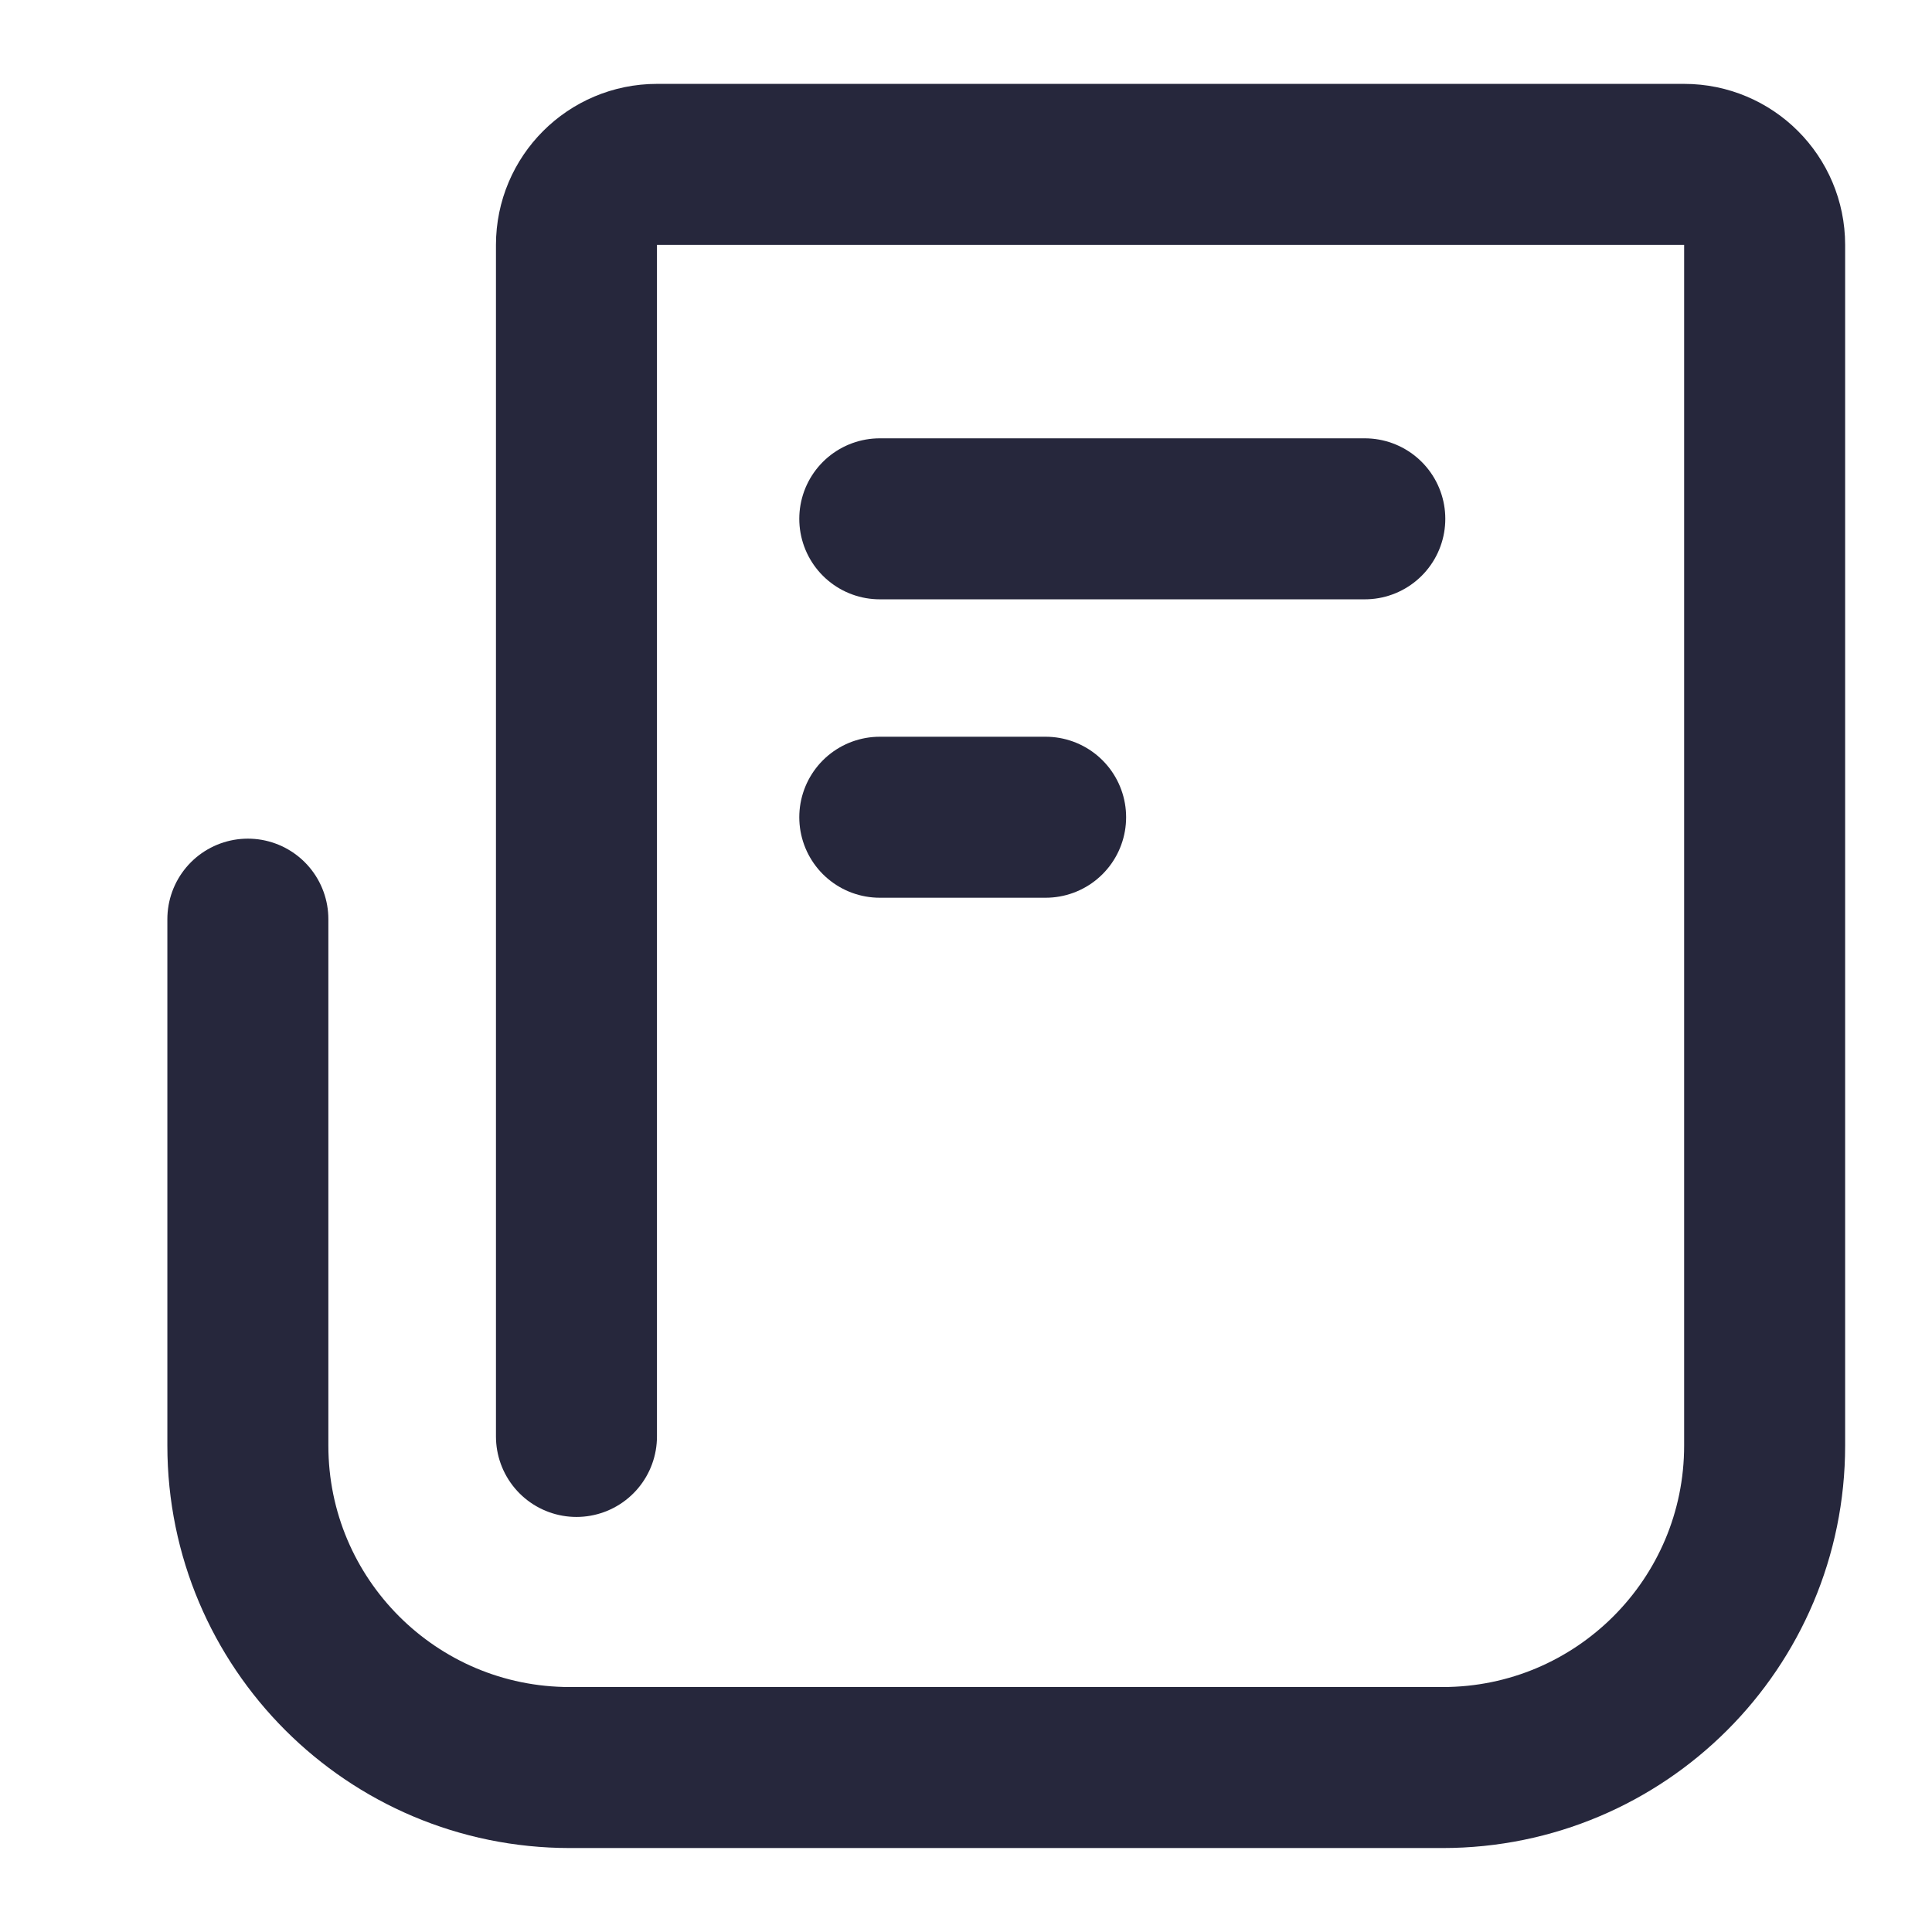
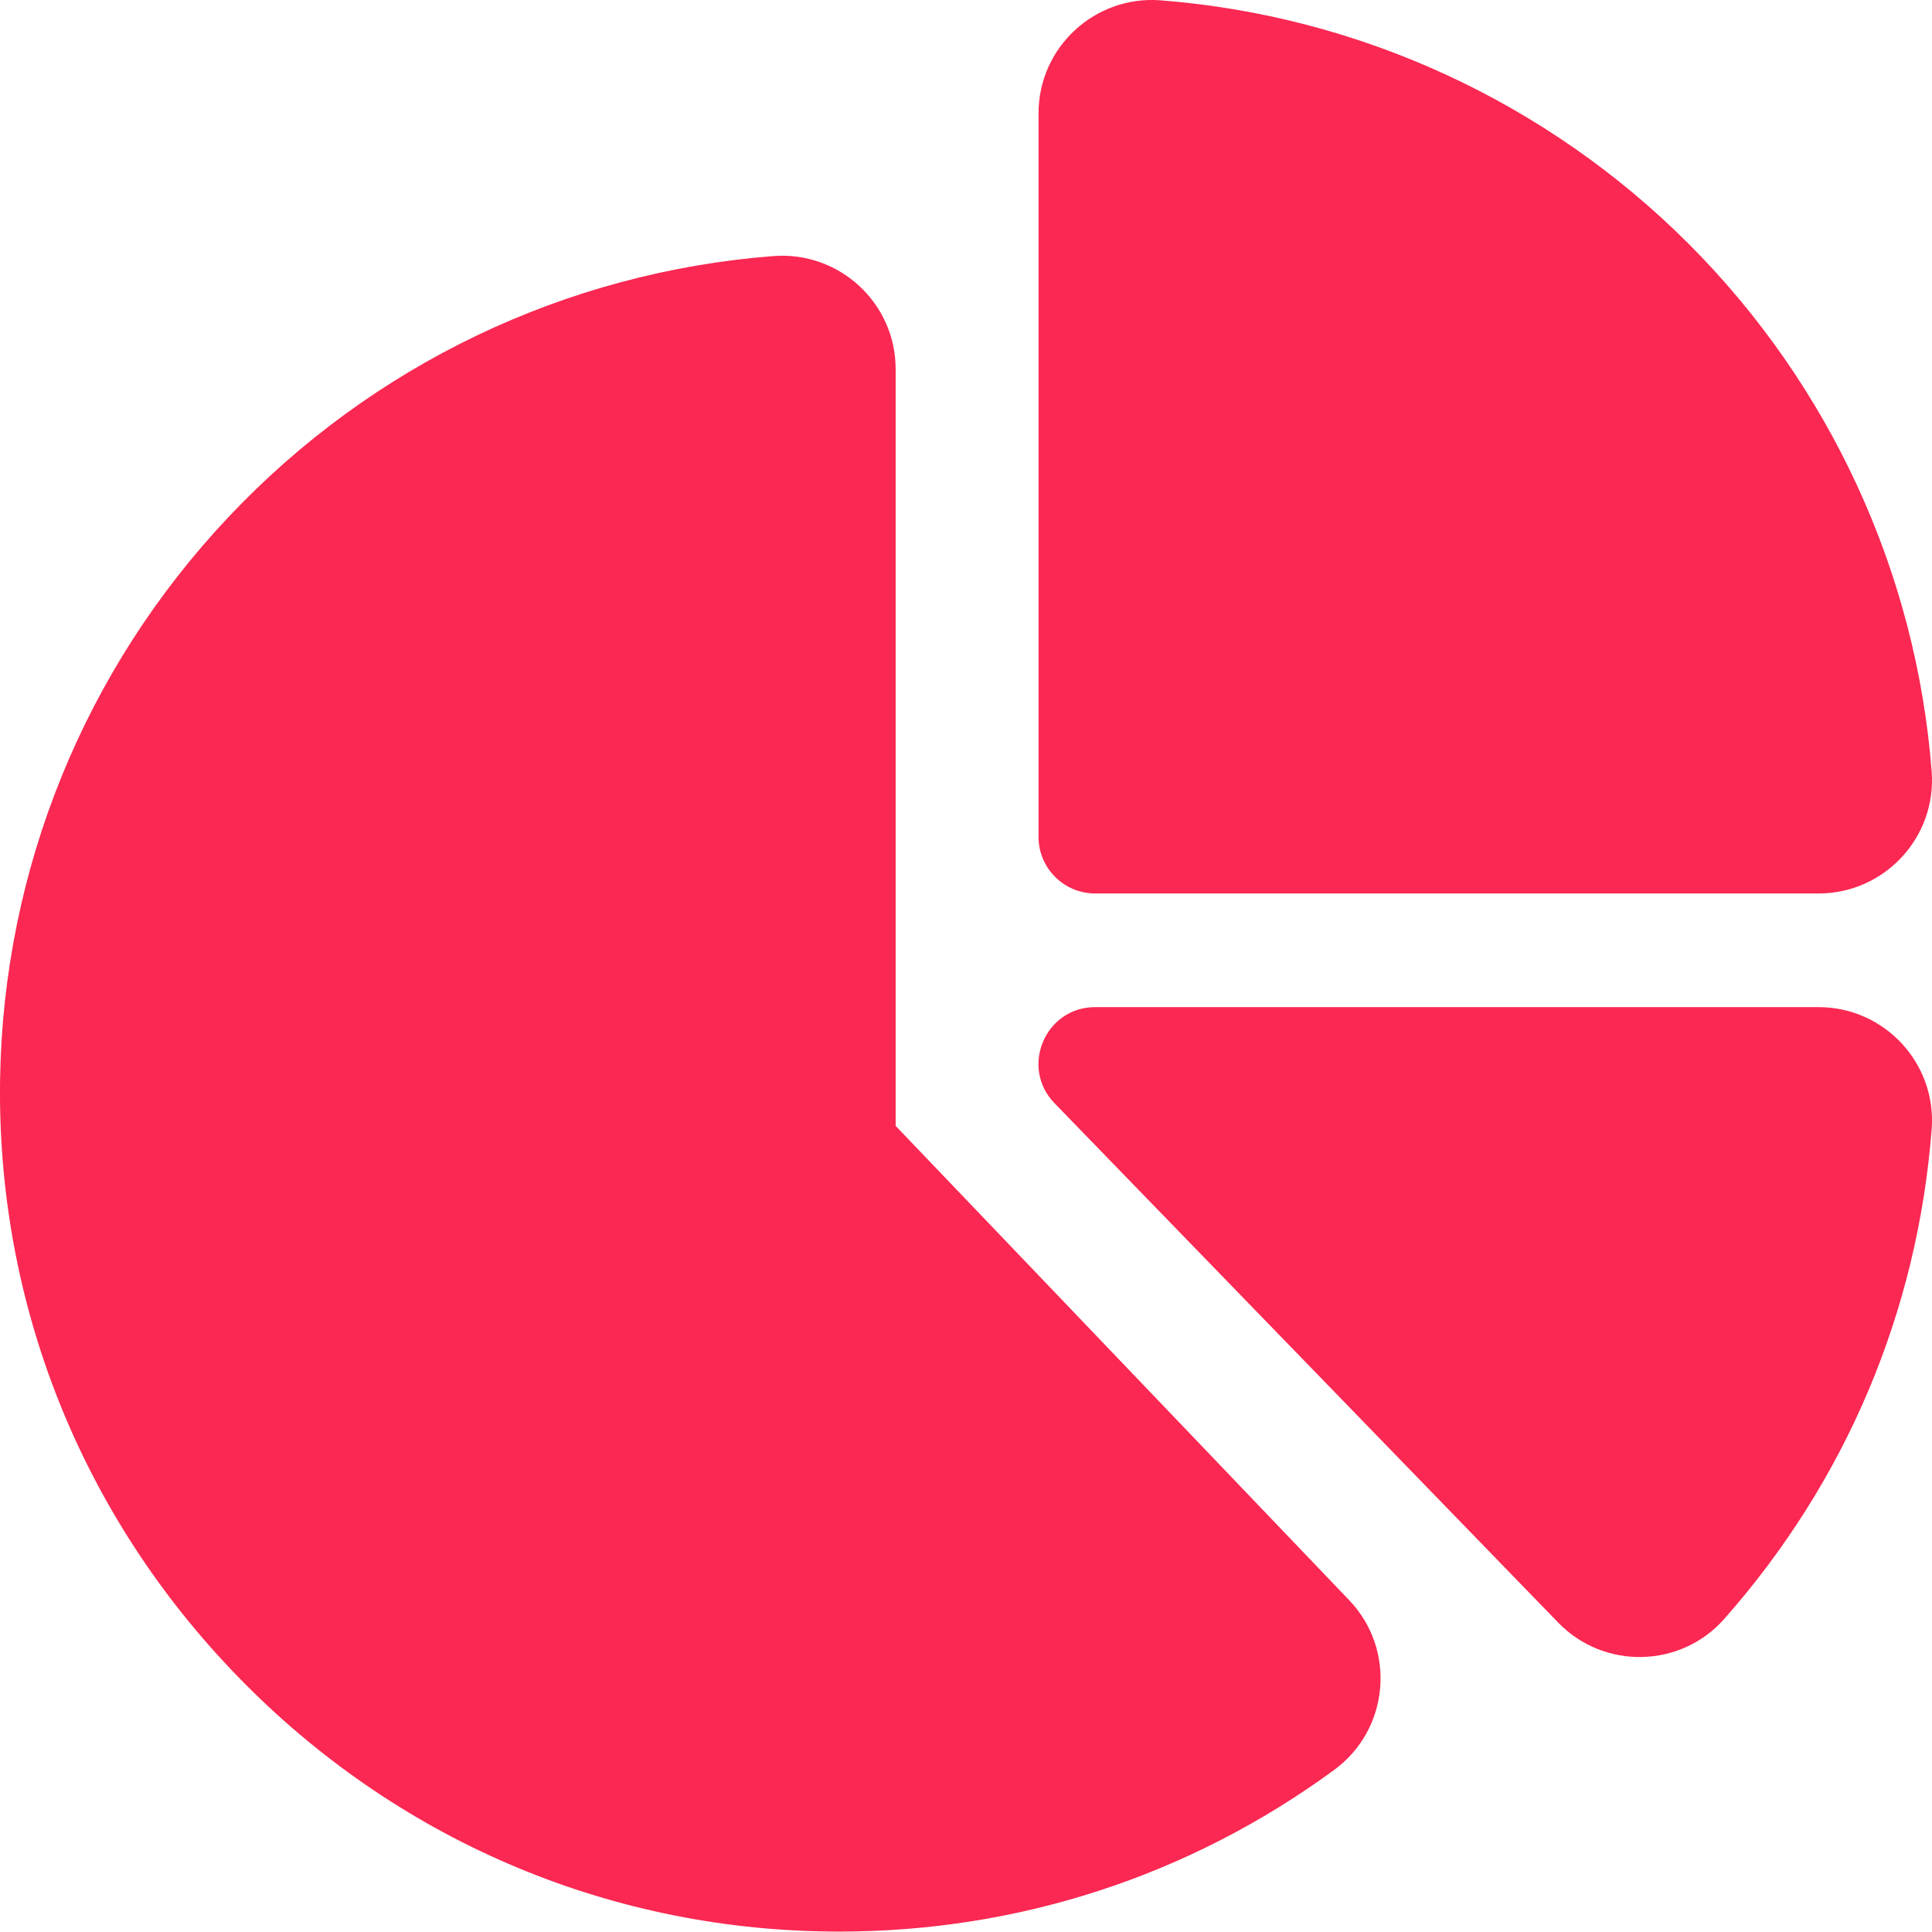
<svg xmlns="http://www.w3.org/2000/svg" width="24" height="24" viewBox="0 0 24 24" fill="none">
-   <path d="M3.079 11.418V17.957C3.079 20.167 4.87 21.957 7.079 21.957H17.921C20.13 21.957 21.921 20.167 21.921 17.957V3.042C21.921 2.49 21.473 2.042 20.921 2.042H8.161C7.609 2.042 7.161 2.49 7.161 3.042V17.844" stroke="#26273C" stroke-width="2" stroke-linecap="round" stroke-linejoin="round" />
-   <path d="M10.929 6.445H16.954" stroke="#26273C" stroke-width="2" stroke-linecap="round" stroke-linejoin="round" />
-   <path d="M10.929 10.152H12.989" stroke="#26273C" stroke-width="2" stroke-linecap="round" stroke-linejoin="round" />
+   <path d="M13.604 11.099H22.592C23.41 11.099 24.059 10.401 23.996 9.584C23.805 7.113 22.732 4.784 20.974 3.026C19.216 1.268 16.887 0.195 14.416 0.004C13.6 -0.058 12.901 0.588 12.901 1.407V10.396C12.901 10.784 13.216 11.099 13.604 11.099Z" fill="#FA2852" />
+   <path d="M22.592 12.511H13.604C12.983 12.511 12.668 13.259 13.099 13.704L19.356 20.156C19.927 20.745 20.878 20.723 21.419 20.111C22.93 18.401 23.82 16.297 23.996 14.027C24.059 13.211 23.411 12.511 22.592 12.511Z" fill="#FA2852" />
+   <path d="M11.126 13.986V4.584C11.126 3.765 10.426 3.118 9.607 3.181C7.026 3.381 4.623 4.531 2.84 6.421C1.05 8.318 0.042 10.799 0.001 13.407C-0.042 16.19 1.009 18.828 2.961 20.834C4.911 22.839 7.515 23.961 10.295 23.994C10.338 23.995 10.381 23.995 10.424 23.995C12.654 23.995 14.778 23.302 16.573 21.987C17.259 21.485 17.348 20.493 16.76 19.878L11.126 13.986Z" fill="#FA2852" />
</svg>
